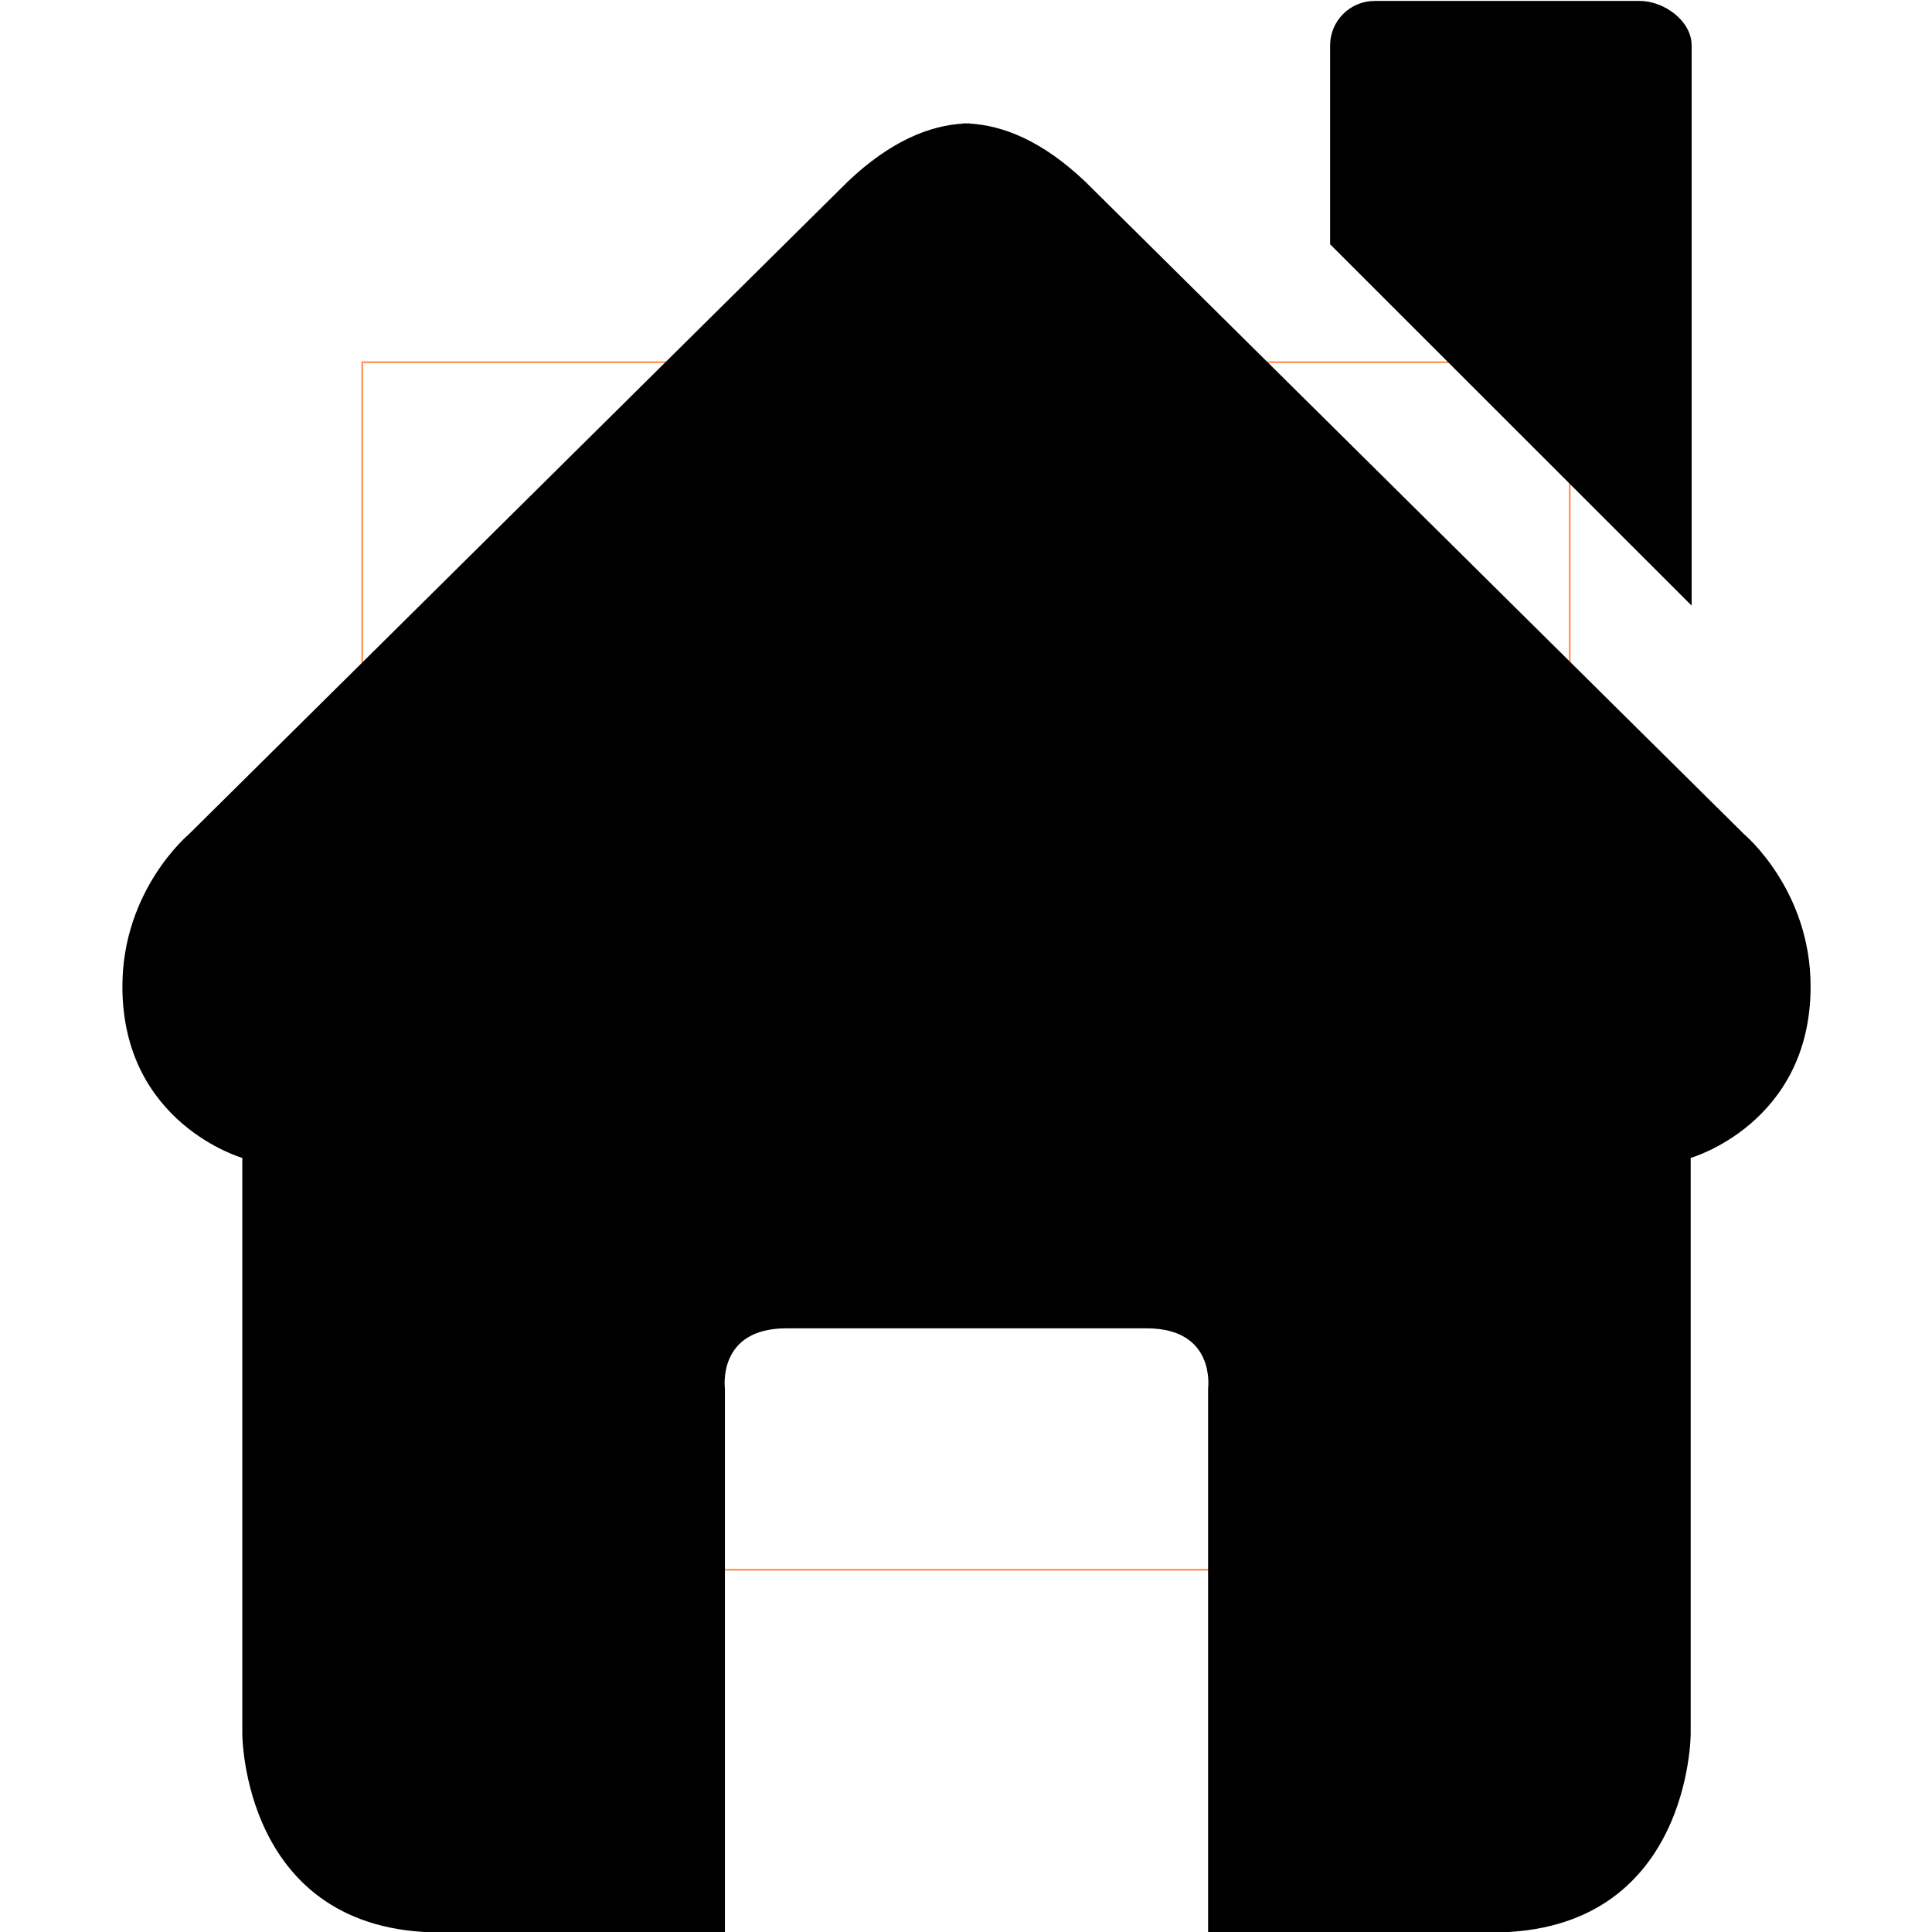
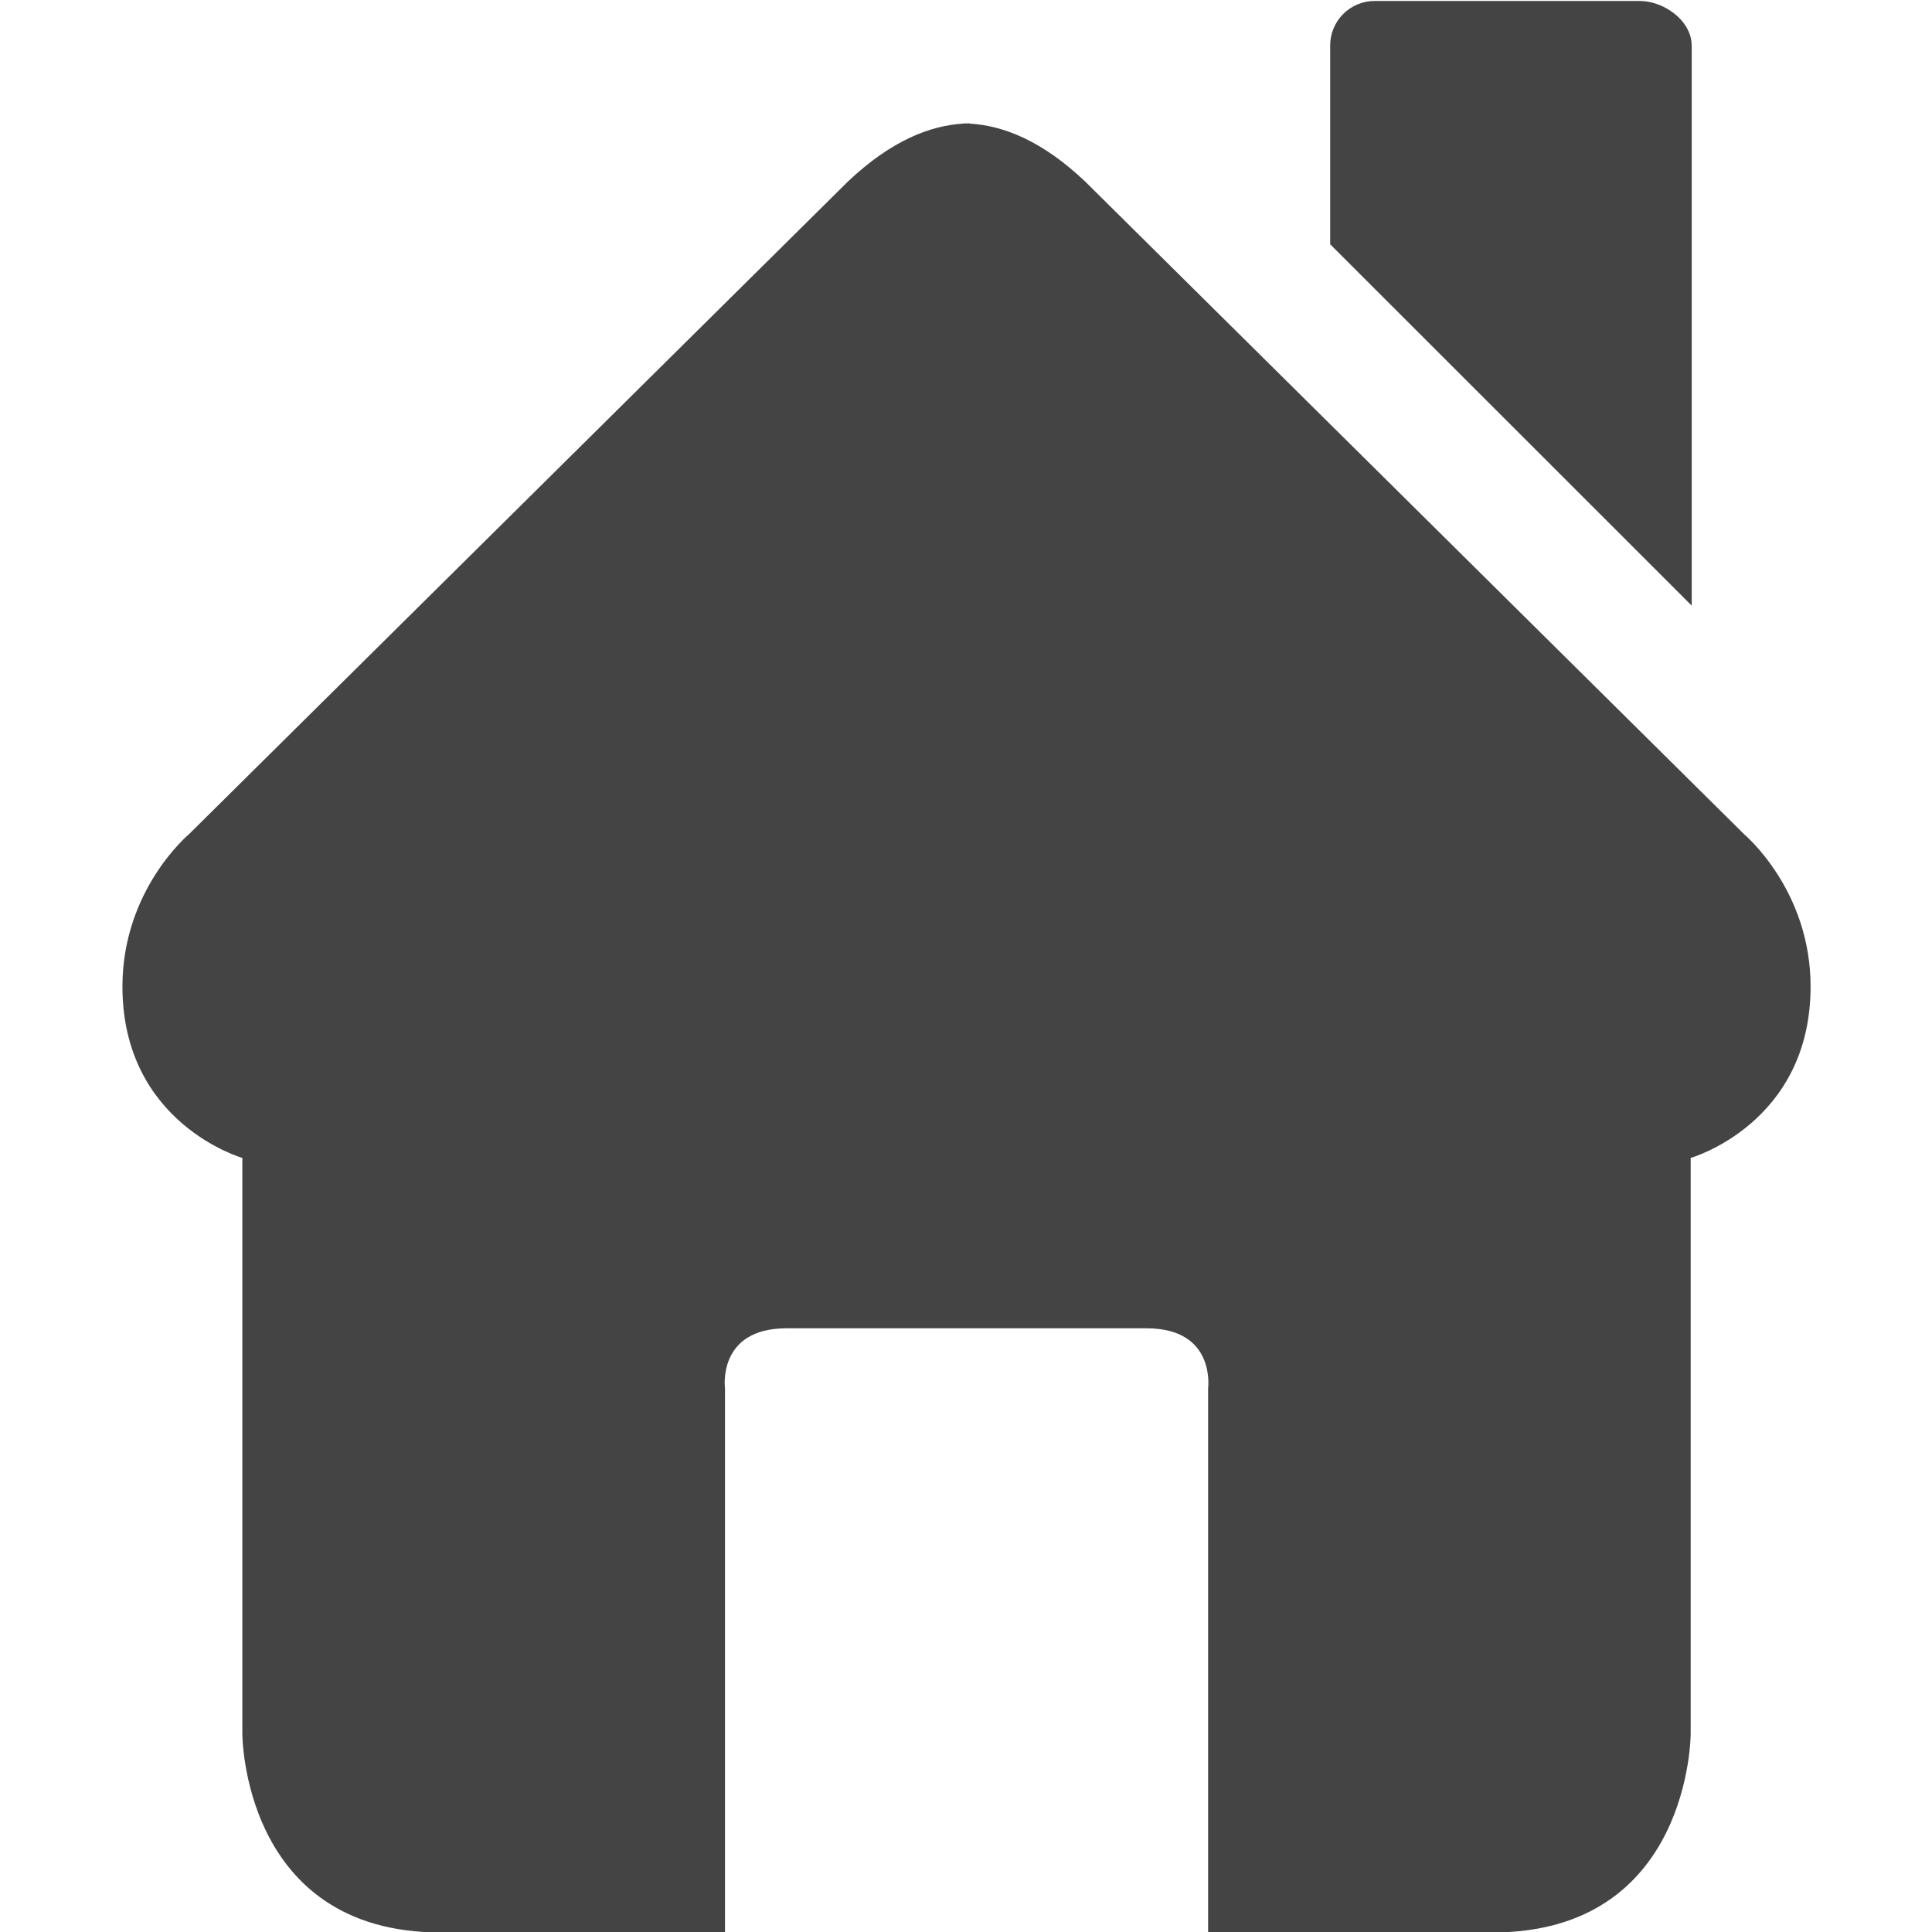
- <svg xmlns="http://www.w3.org/2000/svg" width="2048" height="2048" viewBox="0 0 2048 2048">
-   <path fill="none" stroke="#FF985F" stroke-width="2" d="M384 384h1280v1280H384z" />
-   <path d="M1793.201 48.191c0-26.06-29.108-47.191-55.186-47.191h-280.85c-26.083 0-47.195 21.132-47.195 47.191v210.746l383.23 383.047V48.191zM1848.88 884.369l-698.568-691.931c-45.715-43.363-87.006-59.401-122.54-61.465v-.401c-.07-.003-.141-.008-.215-.008v.138c-.168 0-.34.016-.504.019v.008c-.832.013-1.688.077-2.522.104-.836-.027-1.691-.091-2.523-.104v-.008c-.168 0-.34-.016-.504-.019v-.138c-.072 0-.145.005-.212.008v.401c-35.535 2.064-76.822 18.103-122.543 61.465l-698.57 691.931s-70.431 58.698-70.431 161.33c0 145.39 127.109 181.744 127.109 181.744v610.312s-.289 210.742 210.277 210.742h301.31v-576.681s-8.643-63.738 65.171-63.738h381.84c73.802 0 65.168 63.738 65.168 63.738V2048.5h301.305c210.566 0 210.272-210.742 210.272-210.742V1227.45s127.114-36.358 127.114-181.748c-.003-102.635-70.434-161.333-70.434-161.333z" />
+ <svg xmlns="http://www.w3.org/2000/svg" version="1.1" width="32" height="32" viewBox="0 0 32 32">
+   <path fill="#444" d="M28.019 0.753c0-0.407-0.455-0.737-0.862-0.737h-4.388c-0.408 0-0.737 0.33-0.737 0.737v3.293l5.988 5.985v-9.278z" />
+   <path fill="#444" d="M28.889 13.818l-10.915-10.811c-0.714-0.678-1.359-0.928-1.915-0.96v-0.006c-0.001-0-0.002-0-0.003-0v0.002c-0.003 0-0.005 0-0.008 0v0c-0.013 0-0.026 0.001-0.039 0.002s-0.026-0.001-0.039-0.002v-0c-0.003 0-0.005-0-0.008-0v-0.002c-0.001 0-0.002 0-0.003 0v0.006c-0.555 0.032-1.2 0.283-1.915 0.96l-10.915 10.811c0 0-1.101 0.917-1.101 2.521 0 2.272 1.986 2.84 1.986 2.84v9.536c0 0-0.005 3.293 3.286 3.293h4.708v-9.011c0 0-0.135-0.996 1.018-0.996h5.966c1.153 0 1.018 0.996 1.018 0.996v9.011h4.708c3.29 0 3.285-3.293 3.285-3.293v-9.536c0 0 1.986-0.568 1.986-2.84-0-1.604-1.101-2.521-1.101-2.521z" />
</svg>
